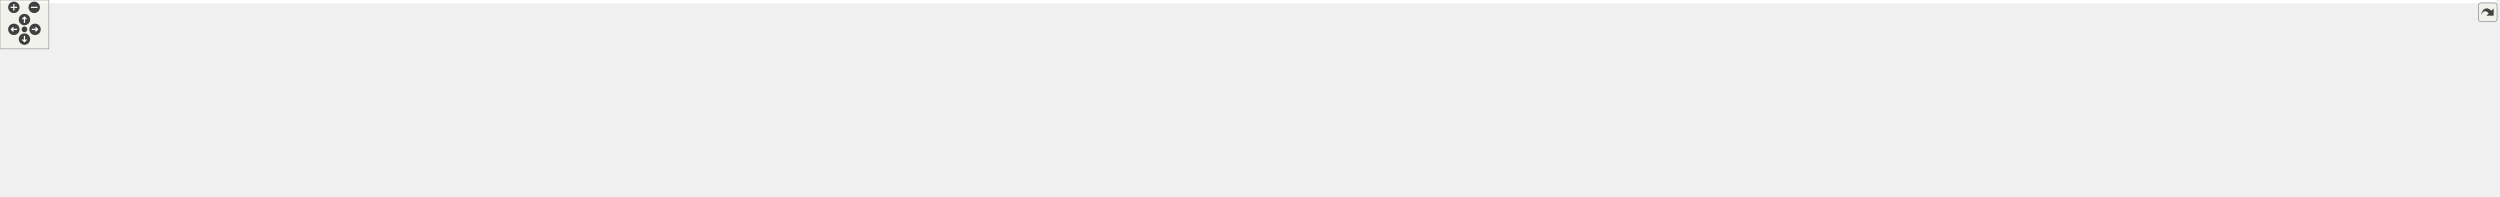
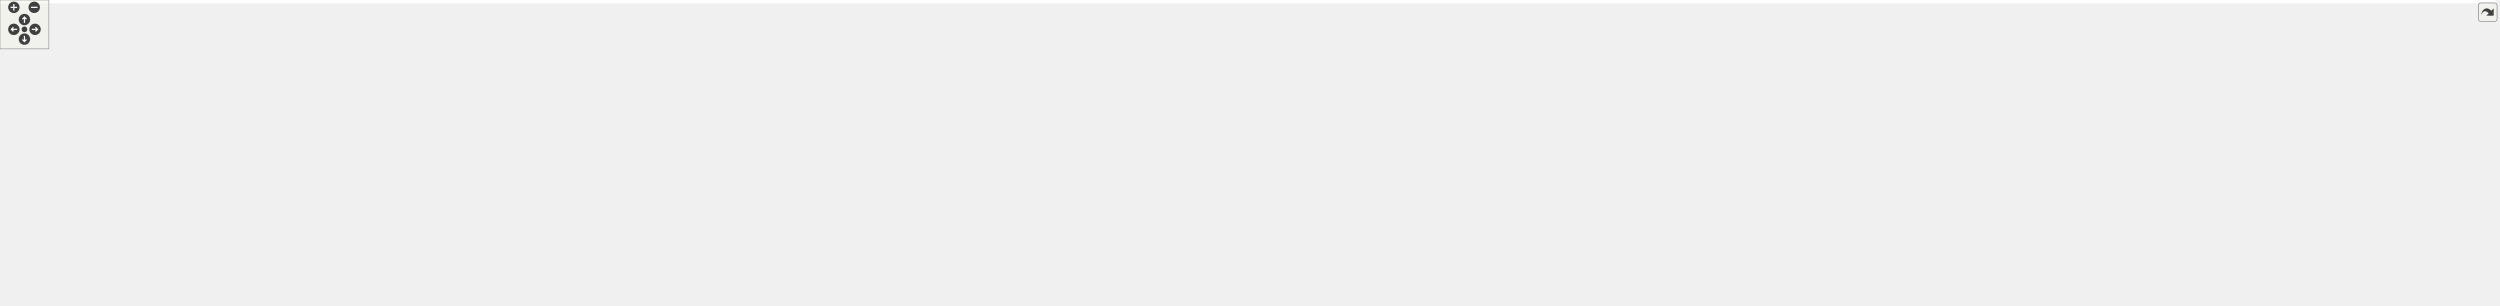
<svg xmlns="http://www.w3.org/2000/svg" xmlns:xlink="http://www.w3.org/1999/xlink" id="main" version="1.1" xml:space="preserve">
  <style type="text/css">
.edge:hover path { stroke: red; }
.edge:hover polygon { stroke: red; fill: red; }
</style>
  <defs>
    <circle id="rim" cx="0" cy="0" r="7" />
    <circle id="rim2" cx="0" cy="0" r="3.5" />
    <g id="zoomPlus">
      <use xlink:href="#rim" fill="#404040">
        <set attributeName="fill" to="#808080" begin="zoomplus.mouseover" end="zoomplus.mouseout" />
      </use>
      <path d="M-4,0h8M0,-4v8" fill="none" stroke="white" stroke-width="1.5" pointer-events="none" />
    </g>
    <g id="zoomMin">
      <use xlink:href="#rim" fill="#404040">
        <set attributeName="fill" to="#808080" begin="zoomminus.mouseover" end="zoomminus.mouseout" />
      </use>
      <path d="M-4,0h8" fill="none" stroke="white" stroke-width="1.5" pointer-events="none" />
    </g>
    <g id="dirArrow">
      <path fill="none" stroke="white" stroke-width="1.5" d="M0,-3.0v7 M-2.5,-0.5L0,-3.0L2.5,-0.5" />
    </g>
    <g id="resetDef">
      <use xlink:href="#rim2" fill="#404040">
        <set attributeName="fill" to="#808080" begin="reset.mouseover" end="reset.mouseout" />
      </use>
    </g>
  </defs>
  <svg id="graph" class="graph">
    <g id="viewport">
-       <polygon fill="white" stroke="transparent" points="-4,4 -4,-180 3062.5,-180 3062.5,4 -4,4" />
+       <polygon fill="white" stroke="transparent" points="-4,4 -4,-314 3062.5,-314 3062.5,4 -4,4" />
      <g id="node1" class="node">
        <g id="a_node1">
          <a xlink:title=" ">
-             <polygon fill="#bfbfbf" stroke="black" points="1560.5,-145.5 1560.5,-175.5 1700.5,-175.5 1700.5,-145.5 1560.5,-145.5" />
-             <text text-anchor="start" x="1568.5" y="-163.5" font-family="Helvetica,sans-Serif" font-size="10.00">/github/workspace/include</text>
-             <text text-anchor="middle" x="1630.5" y="-152.5" font-family="Helvetica,sans-Serif" font-size="10.00">/fcarouge/internal/format.hpp</text>
+             <polygon fill="#bfbfbf" stroke="black" points="1560.5,-279.5 1560.5,-309.5 1700.5,-309.5 1700.5,-279.5 1560.5,-279.5" />
+             <text text-anchor="start" x="1568.5" y="-297.5" font-family="Helvetica,sans-Serif" font-size="10.00">/github/workspace/include</text>
+             <text text-anchor="middle" x="1630.5" y="-286.5" font-family="Helvetica,sans-Serif" font-size="10.00">/fcarouge/internal/format.hpp</text>
          </a>
        </g>
      </g>
      <g id="node2" class="node">
        <g id="a_node2">
-           <a xlink:href="kalman_8hpp.xhtml" target="_top" xlink:title="The main Kalman filter class.">
+           <a xlink:href="filter_8hpp.xhtml" target="_top" xlink:title="The Kalman filter class.">
+             <polygon fill="white" stroke="black" points="1565.5,-212.5 1565.5,-242.5 1695.5,-242.5 1695.5,-212.5 1565.5,-212.5" />
+             <text text-anchor="start" x="1573.5" y="-230.5" font-family="Helvetica,sans-Serif" font-size="10.00">/github/workspace/include</text>
+             <text text-anchor="middle" x="1630.5" y="-219.5" font-family="Helvetica,sans-Serif" font-size="10.00">/fcarouge/filter.hpp</text>
+           </a>
+         </g>
+       </g>
+       <g id="edge1" class="edge">
+         <path fill="none" stroke="midnightblue" d="M1630.5,-269.11C1630.5,-260.15 1630.5,-250.32 1630.5,-242.58" />
+         <polygon fill="midnightblue" stroke="midnightblue" points="1627,-269.4 1630.5,-279.4 1634,-269.4 1627,-269.4" />
+       </g>
+       <g id="node3" class="node">
+         <g id="a_node3">
+           <a xlink:href="detail_8hpp.xhtml" target="_top" xlink:title=" ">
+             <polygon fill="white" stroke="black" points="1514.5,-145.5 1514.5,-175.5 1650.5,-175.5 1650.5,-145.5 1514.5,-145.5" />
+             <text text-anchor="start" x="1522.5" y="-163.5" font-family="Helvetica,sans-Serif" font-size="10.00">/github/workspace/include</text>
+             <text text-anchor="middle" x="1582.5" y="-152.5" font-family="Helvetica,sans-Serif" font-size="10.00">/fcarouge/internal/detail.hpp</text>
+           </a>
+         </g>
+       </g>
+       <g id="edge2" class="edge">
+         <path fill="none" stroke="midnightblue" d="M1614,-204.16C1607,-194.68 1599.06,-183.92 1592.89,-175.58" />
+         <polygon fill="midnightblue" stroke="midnightblue" points="1611.33,-206.43 1620.08,-212.4 1616.96,-202.27 1611.33,-206.43" />
+       </g>
+       <g id="node4" class="node">
+         <g id="a_node4">
+           <a xlink:href="kalman_8hpp.xhtml" target="_top" xlink:title="The Kalman library top-level header.">
            <polygon fill="white" stroke="black" points="1565.5,-78.5 1565.5,-108.5 1695.5,-108.5 1695.5,-78.5 1565.5,-78.5" />
            <text text-anchor="start" x="1573.5" y="-96.5" font-family="Helvetica,sans-Serif" font-size="10.00">/github/workspace/include</text>
            <text text-anchor="middle" x="1630.5" y="-85.5" font-family="Helvetica,sans-Serif" font-size="10.00">/fcarouge/kalman.hpp</text>
          </a>
        </g>
      </g>
-       <g id="edge1" class="edge">
-         <path fill="none" stroke="midnightblue" d="M1630.5,-135.11C1630.5,-126.15 1630.5,-116.32 1630.5,-108.58" />
-         <polygon fill="midnightblue" stroke="midnightblue" points="1627,-135.4 1630.5,-145.4 1634,-135.4 1627,-135.4" />
-       </g>
-       <g id="node3" class="node">
-         <g id="a_node3">
+       <g id="edge24" class="edge">
+         <path fill="none" stroke="midnightblue" d="M1646.8,-203.95C1651.91,-195.59 1656.9,-185.76 1659.5,-176 1663.05,-162.69 1663.05,-158.31 1659.5,-145 1655.96,-131.71 1647.99,-118.29 1641.31,-108.63" />
+         <polygon fill="midnightblue" stroke="midnightblue" points="1643.84,-202.08 1641.31,-212.37 1649.7,-205.91 1643.84,-202.08" />
+       </g>
+       <g id="edge3" class="edge">
+         <path fill="none" stroke="midnightblue" d="M1599,-137.16C1606,-127.68 1613.94,-116.92 1620.11,-108.58" />
+         <polygon fill="midnightblue" stroke="midnightblue" points="1596.04,-135.27 1592.92,-145.4 1601.67,-139.43 1596.04,-135.27" />
+       </g>
+       <g id="node5" class="node">
+         <g id="a_node5">
          <a xlink:href="eigen__predict__x1x_8cpp.xhtml" target="_top" xlink:title=" ">
            <polygon fill="white" stroke="black" points="0,-6 0,-36 147,-36 147,-6 0,-6" />
            <text text-anchor="start" x="8" y="-24" font-family="Helvetica,sans-Serif" font-size="10.00">/github/workspace/benchmark</text>
            <text text-anchor="middle" x="73.5" y="-13" font-family="Helvetica,sans-Serif" font-size="10.00">/eigen_predict_x1x.cpp</text>
          </a>
        </g>
      </g>
-       <g id="edge2" class="edge">
+       <g id="edge4" class="edge">
        <path fill="none" stroke="midnightblue" d="M1555.11,-91.96C1294.11,-89.77 430.1,-79.78 155.5,-42 145.19,-40.58 134.3,-38.41 123.93,-36.02" />
        <polygon fill="midnightblue" stroke="midnightblue" points="1555.21,-95.46 1565.24,-92.04 1555.27,-88.46 1555.21,-95.46" />
      </g>
-       <g id="node4" class="node">
-         <g id="a_node4">
+       <g id="node6" class="node">
+         <g id="a_node6">
          <a xlink:href="eigen__update__xx0_8cpp.xhtml" target="_top" xlink:title=" ">
            <polygon fill="white" stroke="black" points="165,-6 165,-36 312,-36 312,-6 165,-6" />
            <text text-anchor="start" x="173" y="-24" font-family="Helvetica,sans-Serif" font-size="10.00">/github/workspace/benchmark</text>
            <text text-anchor="middle" x="238.5" y="-13" font-family="Helvetica,sans-Serif" font-size="10.00">/eigen_update_xx0.cpp</text>
          </a>
        </g>
      </g>
-       <g id="edge3" class="edge">
+       <g id="edge5" class="edge">
        <path fill="none" stroke="midnightblue" d="M1555.1,-91.58C1313.68,-88.33 561.47,-75.68 320.5,-42 310.34,-40.58 299.61,-38.44 289.37,-36.08" />
        <polygon fill="midnightblue" stroke="midnightblue" points="1555.14,-95.08 1565.19,-91.72 1555.23,-88.08 1555.14,-95.08" />
      </g>
-       <g id="node5" class="node">
-         <g id="a_node5">
+       <g id="node7" class="node">
+         <g id="a_node7">
          <a xlink:href="predict__1x1x0_8cpp.xhtml" target="_top" xlink:title=" ">
            <polygon fill="white" stroke="black" points="330,-6 330,-36 477,-36 477,-6 330,-6" />
            <text text-anchor="start" x="338" y="-24" font-family="Helvetica,sans-Serif" font-size="10.00">/github/workspace/benchmark</text>
            <text text-anchor="middle" x="403.5" y="-13" font-family="Helvetica,sans-Serif" font-size="10.00">/predict_1x1x0.cpp</text>
          </a>
        </g>
      </g>
-       <g id="edge4" class="edge">
+       <g id="edge6" class="edge">
        <path fill="none" stroke="midnightblue" d="M1554.99,-91.09C1334.31,-86.68 692.98,-71.59 485.5,-42 475.35,-40.55 464.61,-38.4 454.38,-36.04" />
        <polygon fill="midnightblue" stroke="midnightblue" points="1555.11,-94.6 1565.17,-91.3 1555.25,-87.6 1555.11,-94.6" />
      </g>
-       <g id="node6" class="node">
-         <g id="a_node6">
+       <g id="node8" class="node">
+         <g id="a_node8">
          <a xlink:href="predict__1x1x1_8cpp.xhtml" target="_top" xlink:title=" ">
            <polygon fill="white" stroke="black" points="495,-6 495,-36 642,-36 642,-6 495,-6" />
            <text text-anchor="start" x="503" y="-24" font-family="Helvetica,sans-Serif" font-size="10.00">/github/workspace/benchmark</text>
            <text text-anchor="middle" x="568.5" y="-13" font-family="Helvetica,sans-Serif" font-size="10.00">/predict_1x1x1.cpp</text>
          </a>
        </g>
      </g>
-       <g id="edge5" class="edge">
+       <g id="edge7" class="edge">
        <path fill="none" stroke="midnightblue" d="M1555.43,-90.46C1357.53,-84.78 824.89,-67.53 650.5,-42 640.5,-40.54 629.93,-38.41 619.83,-36.08" />
        <polygon fill="midnightblue" stroke="midnightblue" points="1555.35,-93.96 1565.44,-90.74 1555.55,-86.96 1555.35,-93.96" />
      </g>
-       <g id="node7" class="node">
-         <g id="a_node7">
+       <g id="node9" class="node">
+         <g id="a_node9">
          <a xlink:href="update__1x1x0_8cpp.xhtml" target="_top" xlink:title=" ">
            <polygon fill="white" stroke="black" points="660,-6 660,-36 807,-36 807,-6 660,-6" />
            <text text-anchor="start" x="668" y="-24" font-family="Helvetica,sans-Serif" font-size="10.00">/github/workspace/benchmark</text>
            <text text-anchor="middle" x="733.5" y="-13" font-family="Helvetica,sans-Serif" font-size="10.00">/update_1x1x0.cpp</text>
          </a>
        </g>
      </g>
-       <g id="edge6" class="edge">
+       <g id="edge8" class="edge">
        <path fill="none" stroke="midnightblue" d="M1555.3,-92.28C1411.02,-90.88 1085.66,-82.98 815.5,-42 805.65,-40.51 795.24,-38.39 785.28,-36.1" />
        <polygon fill="midnightblue" stroke="midnightblue" points="1555.35,-95.78 1565.38,-92.37 1555.41,-88.78 1555.35,-95.78" />
      </g>
-       <g id="node8" class="node">
-         <g id="a_node8">
+       <g id="node10" class="node">
+         <g id="a_node10">
          <a xlink:href="update__1x1x1_8cpp.xhtml" target="_top" xlink:title=" ">
            <polygon fill="white" stroke="black" points="825,-6 825,-36 972,-36 972,-6 825,-6" />
            <text text-anchor="start" x="833" y="-24" font-family="Helvetica,sans-Serif" font-size="10.00">/github/workspace/benchmark</text>
            <text text-anchor="middle" x="898.5" y="-13" font-family="Helvetica,sans-Serif" font-size="10.00">/update_1x1x1.cpp</text>
          </a>
        </g>
      </g>
-       <g id="edge7" class="edge">
+       <g id="edge9" class="edge">
        <path fill="none" stroke="midnightblue" d="M1554.72,-90.58C1432.98,-86.61 1186.58,-74.92 980.5,-42 970.81,-40.45 960.57,-38.34 950.74,-36.08" />
        <polygon fill="midnightblue" stroke="midnightblue" points="1554.94,-94.09 1565.05,-90.91 1555.16,-87.09 1554.94,-94.09" />
      </g>
-       <g id="node9" class="node">
-         <g id="a_node9">
+       <g id="node11" class="node">
+         <g id="a_node11">
          <a xlink:href="ekf__4x1x0__soaring_8cpp.xhtml" target="_top" xlink:title=" ">
            <polygon fill="white" stroke="black" points="990,-6 990,-36 1121,-36 1121,-6 990,-6" />
            <text text-anchor="start" x="998" y="-24" font-family="Helvetica,sans-Serif" font-size="10.00">/github/workspace/sample</text>
            <text text-anchor="middle" x="1055.5" y="-13" font-family="Helvetica,sans-Serif" font-size="10.00">/ekf_4x1x0_soaring.cpp</text>
          </a>
        </g>
      </g>
-       <g id="edge8" class="edge">
+       <g id="edge10" class="edge">
        <path fill="none" stroke="midnightblue" d="M1555.17,-88.65C1456.85,-82.78 1279.71,-69.25 1130.5,-42 1121.75,-40.4 1112.53,-38.3 1103.66,-36.06" />
        <polygon fill="midnightblue" stroke="midnightblue" points="1555.12,-92.16 1565.31,-89.25 1555.53,-85.17 1555.12,-92.16" />
      </g>
-       <g id="node10" class="node">
-         <g id="a_node10">
+       <g id="node12" class="node">
+         <g id="a_node12">
          <a xlink:href="kf__1x1x0__building__height_8cpp.xhtml" target="_top" xlink:title=" ">
            <polygon fill="white" stroke="black" points="1139.5,-6 1139.5,-36 1285.5,-36 1285.5,-6 1139.5,-6" />
            <text text-anchor="start" x="1147.5" y="-24" font-family="Helvetica,sans-Serif" font-size="10.00">/github/workspace/sample</text>
            <text text-anchor="middle" x="1212.5" y="-13" font-family="Helvetica,sans-Serif" font-size="10.00">/kf_1x1x0_building_height.cpp</text>
          </a>
        </g>
      </g>
-       <g id="edge9" class="edge">
+       <g id="edge11" class="edge">
        <path fill="none" stroke="midnightblue" d="M1555.24,-83.16C1486.92,-74.22 1383.55,-59.51 1294.5,-42 1285.59,-40.25 1276.18,-38.17 1267.04,-36.03" />
        <polygon fill="midnightblue" stroke="midnightblue" points="1555.11,-86.67 1565.47,-84.49 1556.01,-79.73 1555.11,-86.67" />
      </g>
-       <g id="node11" class="node">
-         <g id="a_node11">
+       <g id="node13" class="node">
+         <g id="a_node13">
          <a xlink:href="kf__1x1x0__liquid__temperature_8cpp.xhtml" target="_top" xlink:title=" ">
            <polygon fill="white" stroke="black" points="1304,-6 1304,-36 1465,-36 1465,-6 1304,-6" />
            <text text-anchor="start" x="1312" y="-24" font-family="Helvetica,sans-Serif" font-size="10.00">/github/workspace/sample</text>
            <text text-anchor="middle" x="1384.5" y="-13" font-family="Helvetica,sans-Serif" font-size="10.00">/kf_1x1x0_liquid_temperature.cpp</text>
          </a>
        </g>
      </g>
-       <g id="edge10" class="edge">
+       <g id="edge12" class="edge">
        <path fill="none" stroke="midnightblue" d="M1571.76,-75.66C1529.63,-63.59 1473.51,-47.51 1433.72,-36.11" />
        <polygon fill="midnightblue" stroke="midnightblue" points="1571.03,-79.1 1581.6,-78.49 1572.96,-72.37 1571.03,-79.1" />
      </g>
-       <g id="node12" class="node">
-         <g id="a_node12">
+       <g id="node14" class="node">
+         <g id="a_node14">
          <a xlink:href="kf__1x1x1__dog__position_8cpp.xhtml" target="_top" xlink:title=" ">
            <polygon fill="white" stroke="black" points="1483.5,-6 1483.5,-36 1619.5,-36 1619.5,-6 1483.5,-6" />
            <text text-anchor="start" x="1491.5" y="-24" font-family="Helvetica,sans-Serif" font-size="10.00">/github/workspace/sample</text>
            <text text-anchor="middle" x="1551.5" y="-13" font-family="Helvetica,sans-Serif" font-size="10.00">/kf_1x1x1_dog_position.cpp</text>
          </a>
        </g>
      </g>
-       <g id="edge11" class="edge">
+       <g id="edge13" class="edge">
        <path fill="none" stroke="midnightblue" d="M1606.93,-71.46C1594.09,-60 1578.55,-46.14 1567.19,-36" />
        <polygon fill="midnightblue" stroke="midnightblue" points="1604.72,-74.19 1614.51,-78.23 1609.38,-68.96 1604.72,-74.19" />
      </g>
-       <g id="node13" class="node">
-         <g id="a_node13">
+       <g id="node15" class="node">
+         <g id="a_node15">
          <a xlink:href="kf__2x1x1__rocket__altitude_8cpp.xhtml" target="_top" xlink:title=" ">
            <polygon fill="white" stroke="black" points="1638,-6 1638,-36 1783,-36 1783,-6 1638,-6" />
            <text text-anchor="start" x="1646" y="-24" font-family="Helvetica,sans-Serif" font-size="10.00">/github/workspace/sample</text>
            <text text-anchor="middle" x="1710.5" y="-13" font-family="Helvetica,sans-Serif" font-size="10.00">/kf_2x1x1_rocket_altitude.cpp</text>
          </a>
        </g>
      </g>
-       <g id="edge12" class="edge">
+       <g id="edge14" class="edge">
        <path fill="none" stroke="midnightblue" d="M1654.37,-71.46C1667.37,-60 1683.11,-46.14 1694.61,-36" />
        <polygon fill="midnightblue" stroke="midnightblue" points="1651.88,-69 1646.69,-78.23 1656.51,-74.25 1651.88,-69" />
      </g>
-       <g id="node14" class="node">
-         <g id="a_node14">
+       <g id="node16" class="node">
+         <g id="a_node16">
          <a xlink:href="kf__6x2x0__vehicle__location_8cpp.xhtml" target="_top" xlink:title=" ">
            <polygon fill="white" stroke="black" points="1801,-6 1801,-36 1952,-36 1952,-6 1801,-6" />
            <text text-anchor="start" x="1809" y="-24" font-family="Helvetica,sans-Serif" font-size="10.00">/github/workspace/sample</text>
            <text text-anchor="middle" x="1876.5" y="-13" font-family="Helvetica,sans-Serif" font-size="10.00">/kf_6x2x0_vehicle_location.cpp</text>
          </a>
        </g>
      </g>
-       <g id="edge13" class="edge">
+       <g id="edge15" class="edge">
        <path fill="none" stroke="midnightblue" d="M1689.24,-75.66C1731.37,-63.59 1787.49,-47.51 1827.28,-36.11" />
        <polygon fill="midnightblue" stroke="midnightblue" points="1688.04,-72.37 1679.4,-78.49 1689.97,-79.1 1688.04,-72.37" />
      </g>
-       <g id="node15" class="node">
-         <g id="a_node15">
+       <g id="node17" class="node">
+         <g id="a_node17">
          <a xlink:href="kf__8x4x0__deep__sort__bounding__box_8cpp.xhtml" target="_top" xlink:title=" ">
            <polygon fill="white" stroke="black" points="1970.5,-0.5 1970.5,-41.5 2120.5,-41.5 2120.5,-0.5 1970.5,-0.5" />
            <text text-anchor="start" x="1978.5" y="-29.5" font-family="Helvetica,sans-Serif" font-size="10.00">/github/workspace/sample</text>
            <text text-anchor="start" x="1978.5" y="-18.5" font-family="Helvetica,sans-Serif" font-size="10.00">/kf_8x4x0_deep_sort_bounding</text>
            <text text-anchor="middle" x="2045.5" y="-7.5" font-family="Helvetica,sans-Serif" font-size="10.00">_box.cpp</text>
          </a>
        </g>
      </g>
-       <g id="edge14" class="edge">
+       <g id="edge16" class="edge">
        <path fill="none" stroke="midnightblue" d="M1705.87,-82.8C1773.15,-73.72 1874.26,-59.01 1961.5,-42 1964.44,-41.43 1967.44,-40.82 1970.46,-40.19" />
        <polygon fill="midnightblue" stroke="midnightblue" points="1705.22,-79.36 1695.78,-84.16 1706.15,-86.29 1705.22,-79.36" />
      </g>
-       <g id="node16" class="node">
-         <g id="a_node16">
+       <g id="node18" class="node">
+         <g id="a_node18">
          <a xlink:href="eigen__f_8cpp.xhtml" target="_top" xlink:title=" ">
            <polygon fill="white" stroke="black" points="2138.5,-6 2138.5,-36 2254.5,-36 2254.5,-6 2138.5,-6" />
            <text text-anchor="start" x="2146.5" y="-24" font-family="Helvetica,sans-Serif" font-size="10.00">/github/workspace/test</text>
            <text text-anchor="middle" x="2196.5" y="-13" font-family="Helvetica,sans-Serif" font-size="10.00">/eigen_f.cpp</text>
          </a>
        </g>
      </g>
-       <g id="edge15" class="edge">
+       <g id="edge17" class="edge">
        <path fill="none" stroke="midnightblue" d="M1705.81,-89.32C1804.07,-84.16 1981.01,-71.4 2129.5,-42 2137.48,-40.42 2145.87,-38.3 2153.91,-36.02" />
        <polygon fill="midnightblue" stroke="midnightblue" points="1705.48,-85.83 1695.67,-89.84 1705.84,-92.82 1705.48,-85.83" />
      </g>
-       <g id="node17" class="node">
-         <g id="a_node17">
+       <g id="node19" class="node">
+         <g id="a_node19">
          <a xlink:href="eigen__h_8cpp.xhtml" target="_top" xlink:title=" ">
            <polygon fill="white" stroke="black" points="2272.5,-6 2272.5,-36 2388.5,-36 2388.5,-6 2272.5,-6" />
            <text text-anchor="start" x="2280.5" y="-24" font-family="Helvetica,sans-Serif" font-size="10.00">/github/workspace/test</text>
            <text text-anchor="middle" x="2330.5" y="-13" font-family="Helvetica,sans-Serif" font-size="10.00">/eigen_h.cpp</text>
          </a>
        </g>
      </g>
-       <g id="edge16" class="edge">
+       <g id="edge18" class="edge">
        <path fill="none" stroke="midnightblue" d="M1705.92,-91.6C1825.25,-89.02 2064.49,-79.21 2263.5,-42 2271.61,-40.48 2280.14,-38.36 2288.3,-36.06" />
        <polygon fill="midnightblue" stroke="midnightblue" points="1705.72,-88.1 1695.79,-91.8 1705.86,-95.1 1705.72,-88.1" />
      </g>
-       <g id="node18" class="node">
-         <g id="a_node18">
+       <g id="node20" class="node">
+         <g id="a_node20">
          <a xlink:href="eigen__initialization_8cpp.xhtml" target="_top" xlink:title=" ">
            <polygon fill="white" stroke="black" points="2406.5,-6 2406.5,-36 2522.5,-36 2522.5,-6 2406.5,-6" />
            <text text-anchor="start" x="2414.5" y="-24" font-family="Helvetica,sans-Serif" font-size="10.00">/github/workspace/test</text>
            <text text-anchor="middle" x="2464.5" y="-13" font-family="Helvetica,sans-Serif" font-size="10.00">/eigen_initialization.cpp</text>
          </a>
        </g>
      </g>
-       <g id="edge17" class="edge">
+       <g id="edge19" class="edge">
        <path fill="none" stroke="midnightblue" d="M1705.81,-93.11C1844.02,-93 2147,-87.05 2397.5,-42 2405.74,-40.52 2414.41,-38.38 2422.67,-36.05" />
        <polygon fill="midnightblue" stroke="midnightblue" points="1705.74,-89.61 1695.74,-93.11 1705.74,-96.61 1705.74,-89.61" />
      </g>
-       <g id="node19" class="node">
-         <g id="a_node19">
+       <g id="node21" class="node">
+         <g id="a_node21">
          <a xlink:href="f_8cpp.xhtml" target="_top" xlink:title=" ">
            <polygon fill="white" stroke="black" points="2540.5,-6 2540.5,-36 2656.5,-36 2656.5,-6 2540.5,-6" />
            <text text-anchor="start" x="2548.5" y="-24" font-family="Helvetica,sans-Serif" font-size="10.00">/github/workspace/test</text>
            <text text-anchor="middle" x="2598.5" y="-13" font-family="Helvetica,sans-Serif" font-size="10.00">/f.cpp</text>
          </a>
        </g>
      </g>
-       <g id="edge18" class="edge">
+       <g id="edge20" class="edge">
        <path fill="none" stroke="midnightblue" d="M1705.76,-90.55C1892.54,-85.34 2373.61,-69.6 2531.5,-42 2539.87,-40.54 2548.67,-38.38 2557.05,-36.01" />
        <polygon fill="midnightblue" stroke="midnightblue" points="1705.65,-87.05 1695.75,-90.83 1705.84,-94.05 1705.65,-87.05" />
      </g>
-       <g id="node20" class="node">
-         <g id="a_node20">
+       <g id="node22" class="node">
+         <g id="a_node22">
          <a xlink:href="format_8cpp.xhtml" target="_top" xlink:title=" ">
            <polygon fill="white" stroke="black" points="2674.5,-6 2674.5,-36 2790.5,-36 2790.5,-6 2674.5,-6" />
            <text text-anchor="start" x="2682.5" y="-24" font-family="Helvetica,sans-Serif" font-size="10.00">/github/workspace/test</text>
            <text text-anchor="middle" x="2732.5" y="-13" font-family="Helvetica,sans-Serif" font-size="10.00">/format.cpp</text>
          </a>
        </g>
      </g>
-       <g id="edge19" class="edge">
+       <g id="edge21" class="edge">
        <path fill="none" stroke="midnightblue" d="M1705.87,-91.18C1911.8,-87.2 2480.87,-73.58 2665.5,-42 2673.88,-40.57 2682.68,-38.42 2691.05,-36.06" />
        <polygon fill="midnightblue" stroke="midnightblue" points="1705.68,-87.68 1695.75,-91.37 1705.82,-94.68 1705.68,-87.68" />
      </g>
-       <g id="node21" class="node">
-         <g id="a_node21">
+       <g id="node23" class="node">
+         <g id="a_node23">
          <a xlink:href="h_8cpp.xhtml" target="_top" xlink:title=" ">
            <polygon fill="white" stroke="black" points="2808.5,-6 2808.5,-36 2924.5,-36 2924.5,-6 2808.5,-6" />
            <text text-anchor="start" x="2816.5" y="-24" font-family="Helvetica,sans-Serif" font-size="10.00">/github/workspace/test</text>
            <text text-anchor="middle" x="2866.5" y="-13" font-family="Helvetica,sans-Serif" font-size="10.00">/h.cpp</text>
          </a>
        </g>
      </g>
-       <g id="edge20" class="edge">
+       <g id="edge22" class="edge">
        <path fill="none" stroke="midnightblue" d="M1705.77,-91.67C1929.48,-88.83 2587.9,-77.59 2799.5,-42 2807.88,-40.59 2816.69,-38.46 2825.06,-36.1" />
        <polygon fill="midnightblue" stroke="midnightblue" points="1705.72,-88.17 1695.76,-91.8 1705.81,-95.17 1705.72,-88.17" />
      </g>
-       <g id="node22" class="node">
-         <g id="a_node22">
+       <g id="node24" class="node">
+         <g id="a_node24">
          <a xlink:href="initialization_8cpp.xhtml" target="_top" xlink:title=" ">
            <polygon fill="white" stroke="black" points="2942.5,-6 2942.5,-36 3058.5,-36 3058.5,-6 2942.5,-6" />
            <text text-anchor="start" x="2950.5" y="-24" font-family="Helvetica,sans-Serif" font-size="10.00">/github/workspace/test</text>
            <text text-anchor="middle" x="3000.5" y="-13" font-family="Helvetica,sans-Serif" font-size="10.00">/initialization.cpp</text>
          </a>
        </g>
      </g>
-       <g id="edge21" class="edge">
+       <g id="edge23" class="edge">
        <path fill="none" stroke="midnightblue" d="M1705.57,-92.06C1945.94,-90.28 2694.75,-81.61 2933.5,-42 2942,-40.59 2950.94,-38.42 2959.42,-36.03" />
        <polygon fill="midnightblue" stroke="midnightblue" points="1705.51,-88.57 1695.53,-92.14 1705.56,-95.56 1705.51,-88.57" />
      </g>
    </g>
  </svg>
  <g id="navigator" transform="translate(0 0)" fill="#404254">
    <rect fill="#f2f5e9" fill-opacity="0.5" stroke="#606060" stroke-width=".5" x="0" y="0" width="60" height="60" />
    <use id="zoomplus" xlink:href="#zoomPlus" x="17" y="9" />
    <use id="zoomminus" xlink:href="#zoomMin" x="42" y="9" />
    <use id="reset" xlink:href="#resetDef" x="30" y="36" />
    <g id="arrowUp" xlink:href="#dirArrow" transform="translate(30 24)">
      <use xlink:href="#rim" fill="#404040">
        <set attributeName="fill" to="#808080" begin="arrowUp.mouseover" end="arrowUp.mouseout" />
      </use>
      <path fill="none" stroke="white" stroke-width="1.5" d="M0,-3.0v7 M-2.5,-0.5L0,-3.0L2.5,-0.5" />
    </g>
    <g id="arrowRight" xlink:href="#dirArrow" transform="rotate(90) translate(36 -43)">
      <use xlink:href="#rim" fill="#404040">
        <set attributeName="fill" to="#808080" begin="arrowRight.mouseover" end="arrowRight.mouseout" />
      </use>
      <path fill="none" stroke="white" stroke-width="1.5" d="M0,-3.0v7 M-2.5,-0.5L0,-3.0L2.5,-0.5" />
    </g>
    <g id="arrowDown" xlink:href="#dirArrow" transform="rotate(180) translate(-30 -48)">
      <use xlink:href="#rim" fill="#404040">
        <set attributeName="fill" to="#808080" begin="arrowDown.mouseover" end="arrowDown.mouseout" />
      </use>
      <path fill="none" stroke="white" stroke-width="1.5" d="M0,-3.0v7 M-2.5,-0.5L0,-3.0L2.5,-0.5" />
    </g>
    <g id="arrowLeft" xlink:href="#dirArrow" transform="rotate(270) translate(-36 17)">
      <use xlink:href="#rim" fill="#404040">
        <set attributeName="fill" to="#808080" begin="arrowLeft.mouseover" end="arrowLeft.mouseout" />
      </use>
      <path fill="none" stroke="white" stroke-width="1.5" d="M0,-3.0v7 M-2.5,-0.5L0,-3.0L2.5,-0.5" />
    </g>
  </g>
  <svg viewBox="0 0 15 15" width="100%" height="30px" preserveAspectRatio="xMaxYMin meet">
    <g id="arrow_out" transform="scale(0.3 0.3)">
      <a xlink:href="format_8hpp__dep__incl_org.svg" target="_base">
        <rect id="button" ry="5" rx="5" y="6" x="6" height="38" width="38" fill="#f2f5e9" fill-opacity="0.5" stroke="#606060" stroke-width="1.0" />
        <path id="arrow" d="M 11.5,31.437 C 11.94,20.098 22.043,11.323 32.159,21.979 L 37.069,17.246 C 37.069,17.246 37.088,32 37.088,32 L 22.16,31.978 C 22.16,31.978 26.998,27.14 26.998,27.14 C 18.529,18.264 13.292,25.23 11.5,31.437 z" style="fill:#404040;" />
      </a>
    </g>
  </svg>
</svg>
